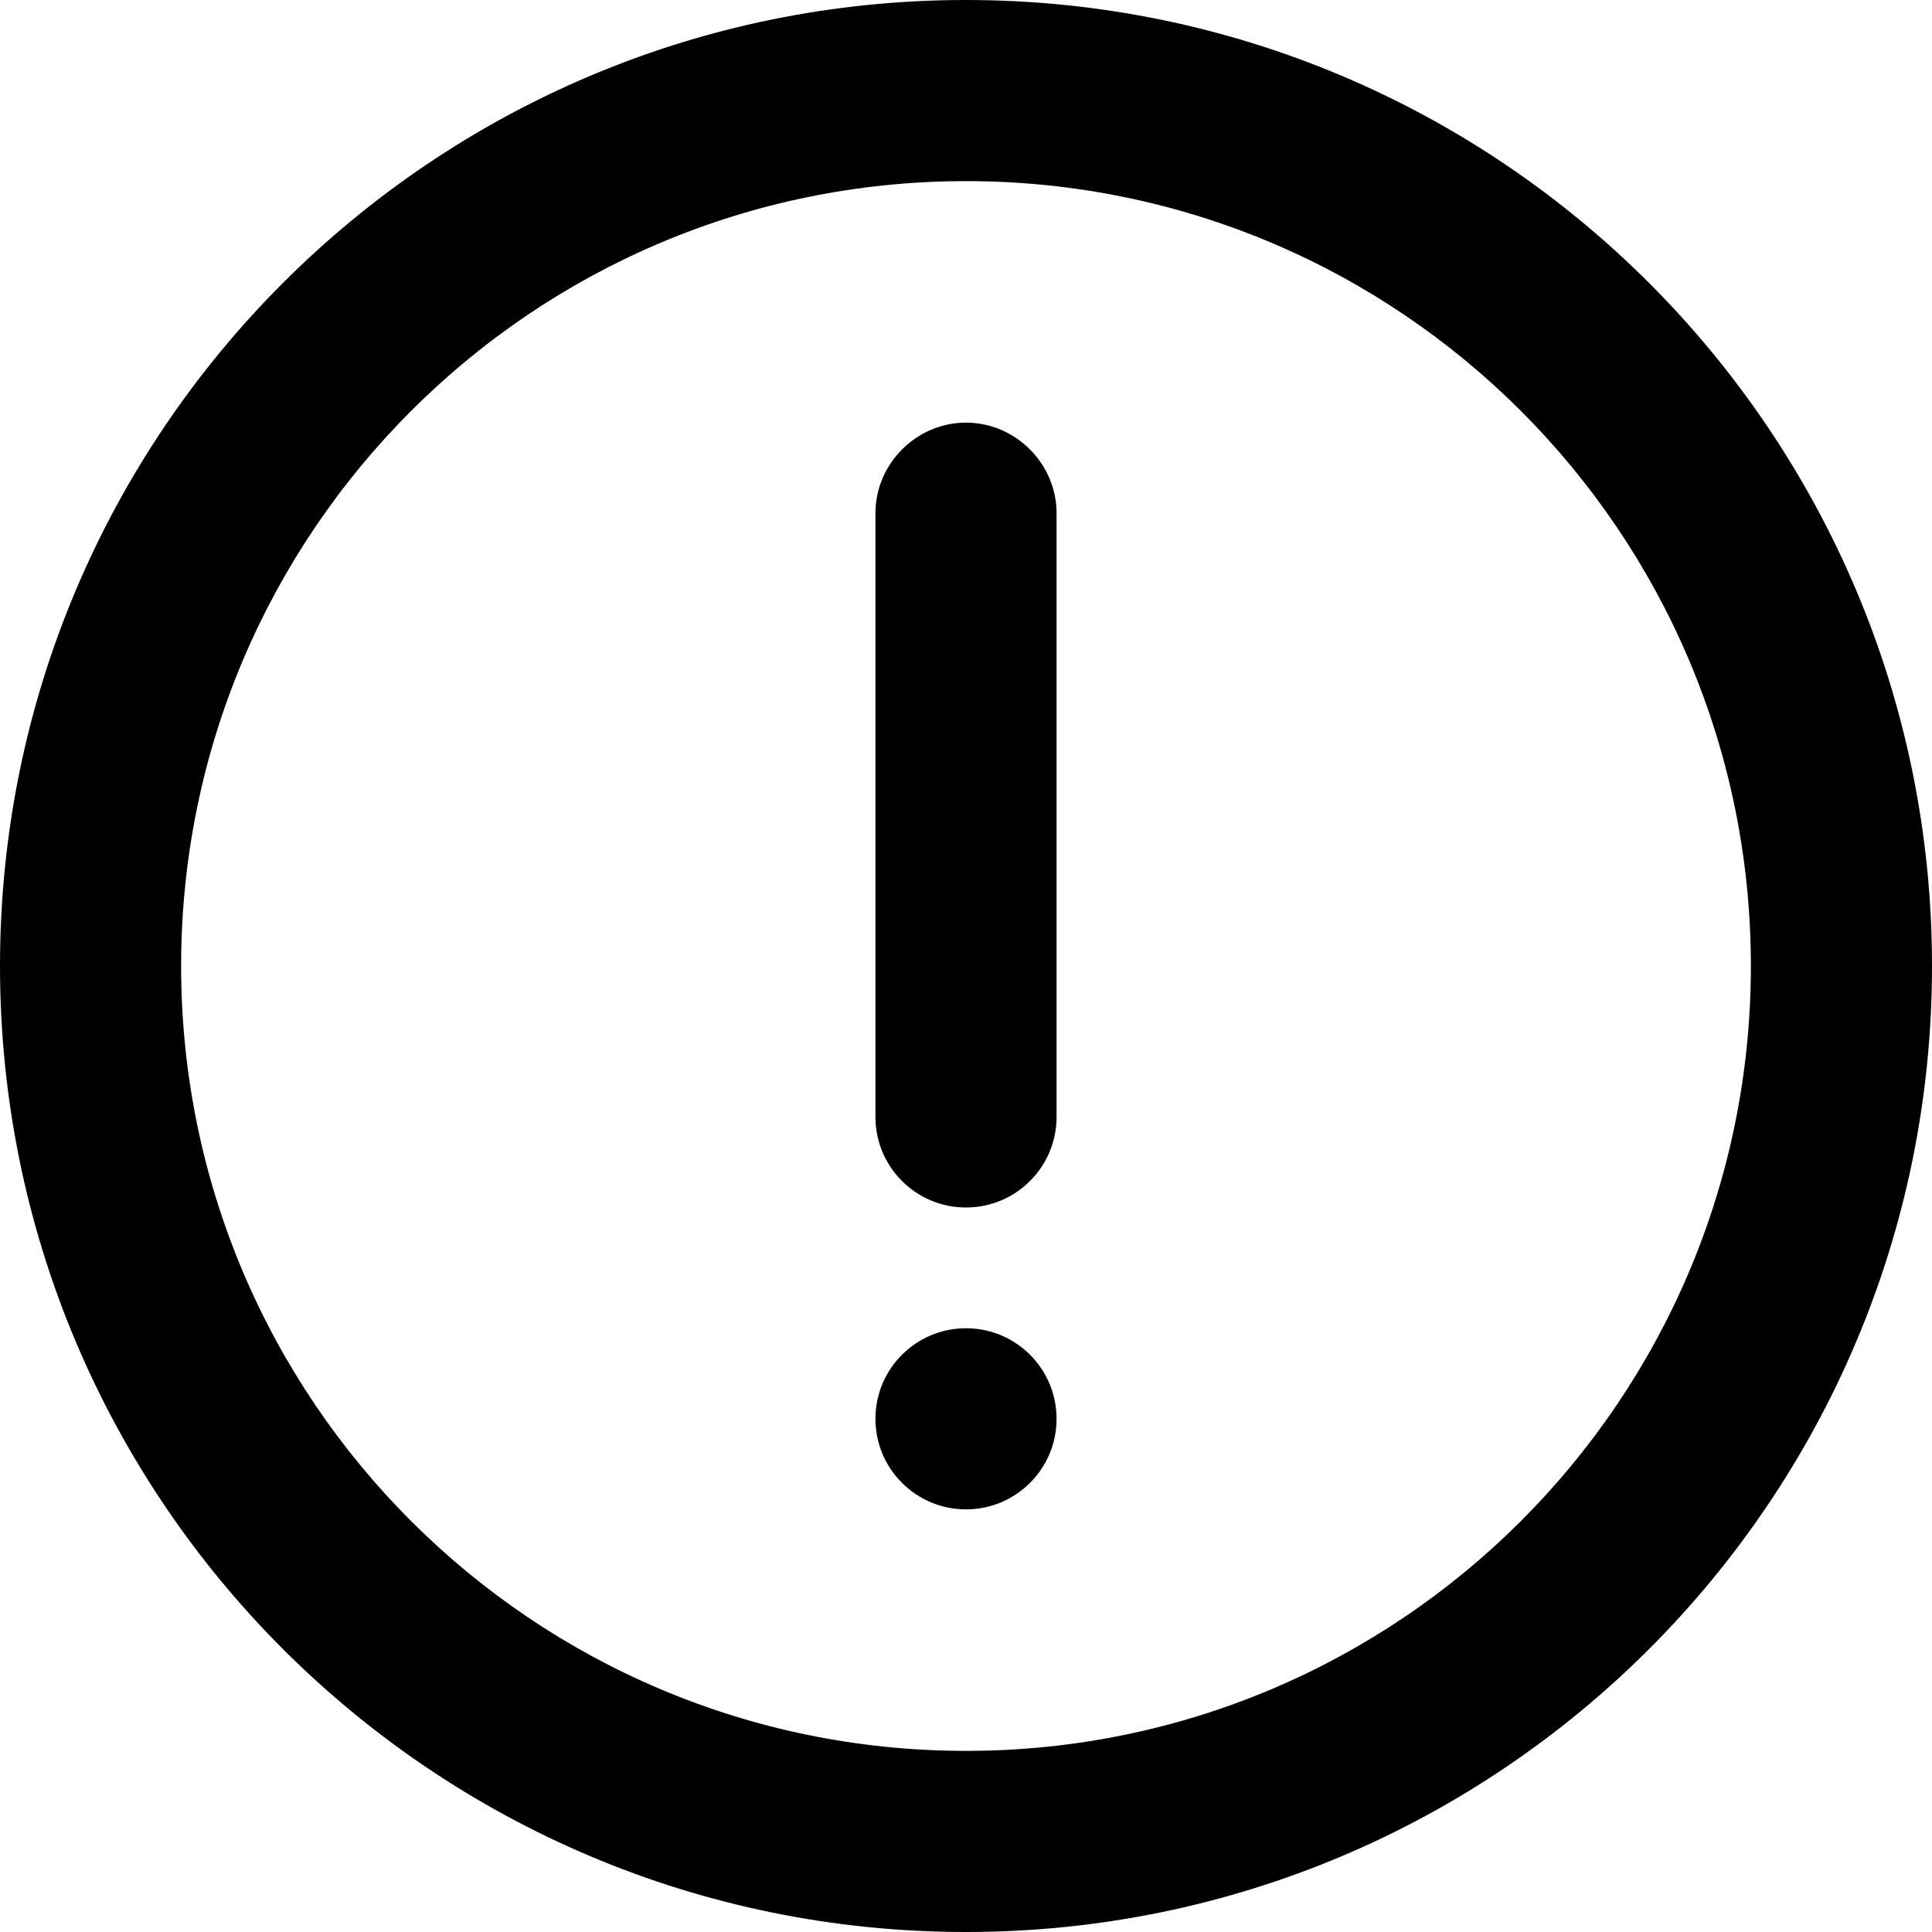
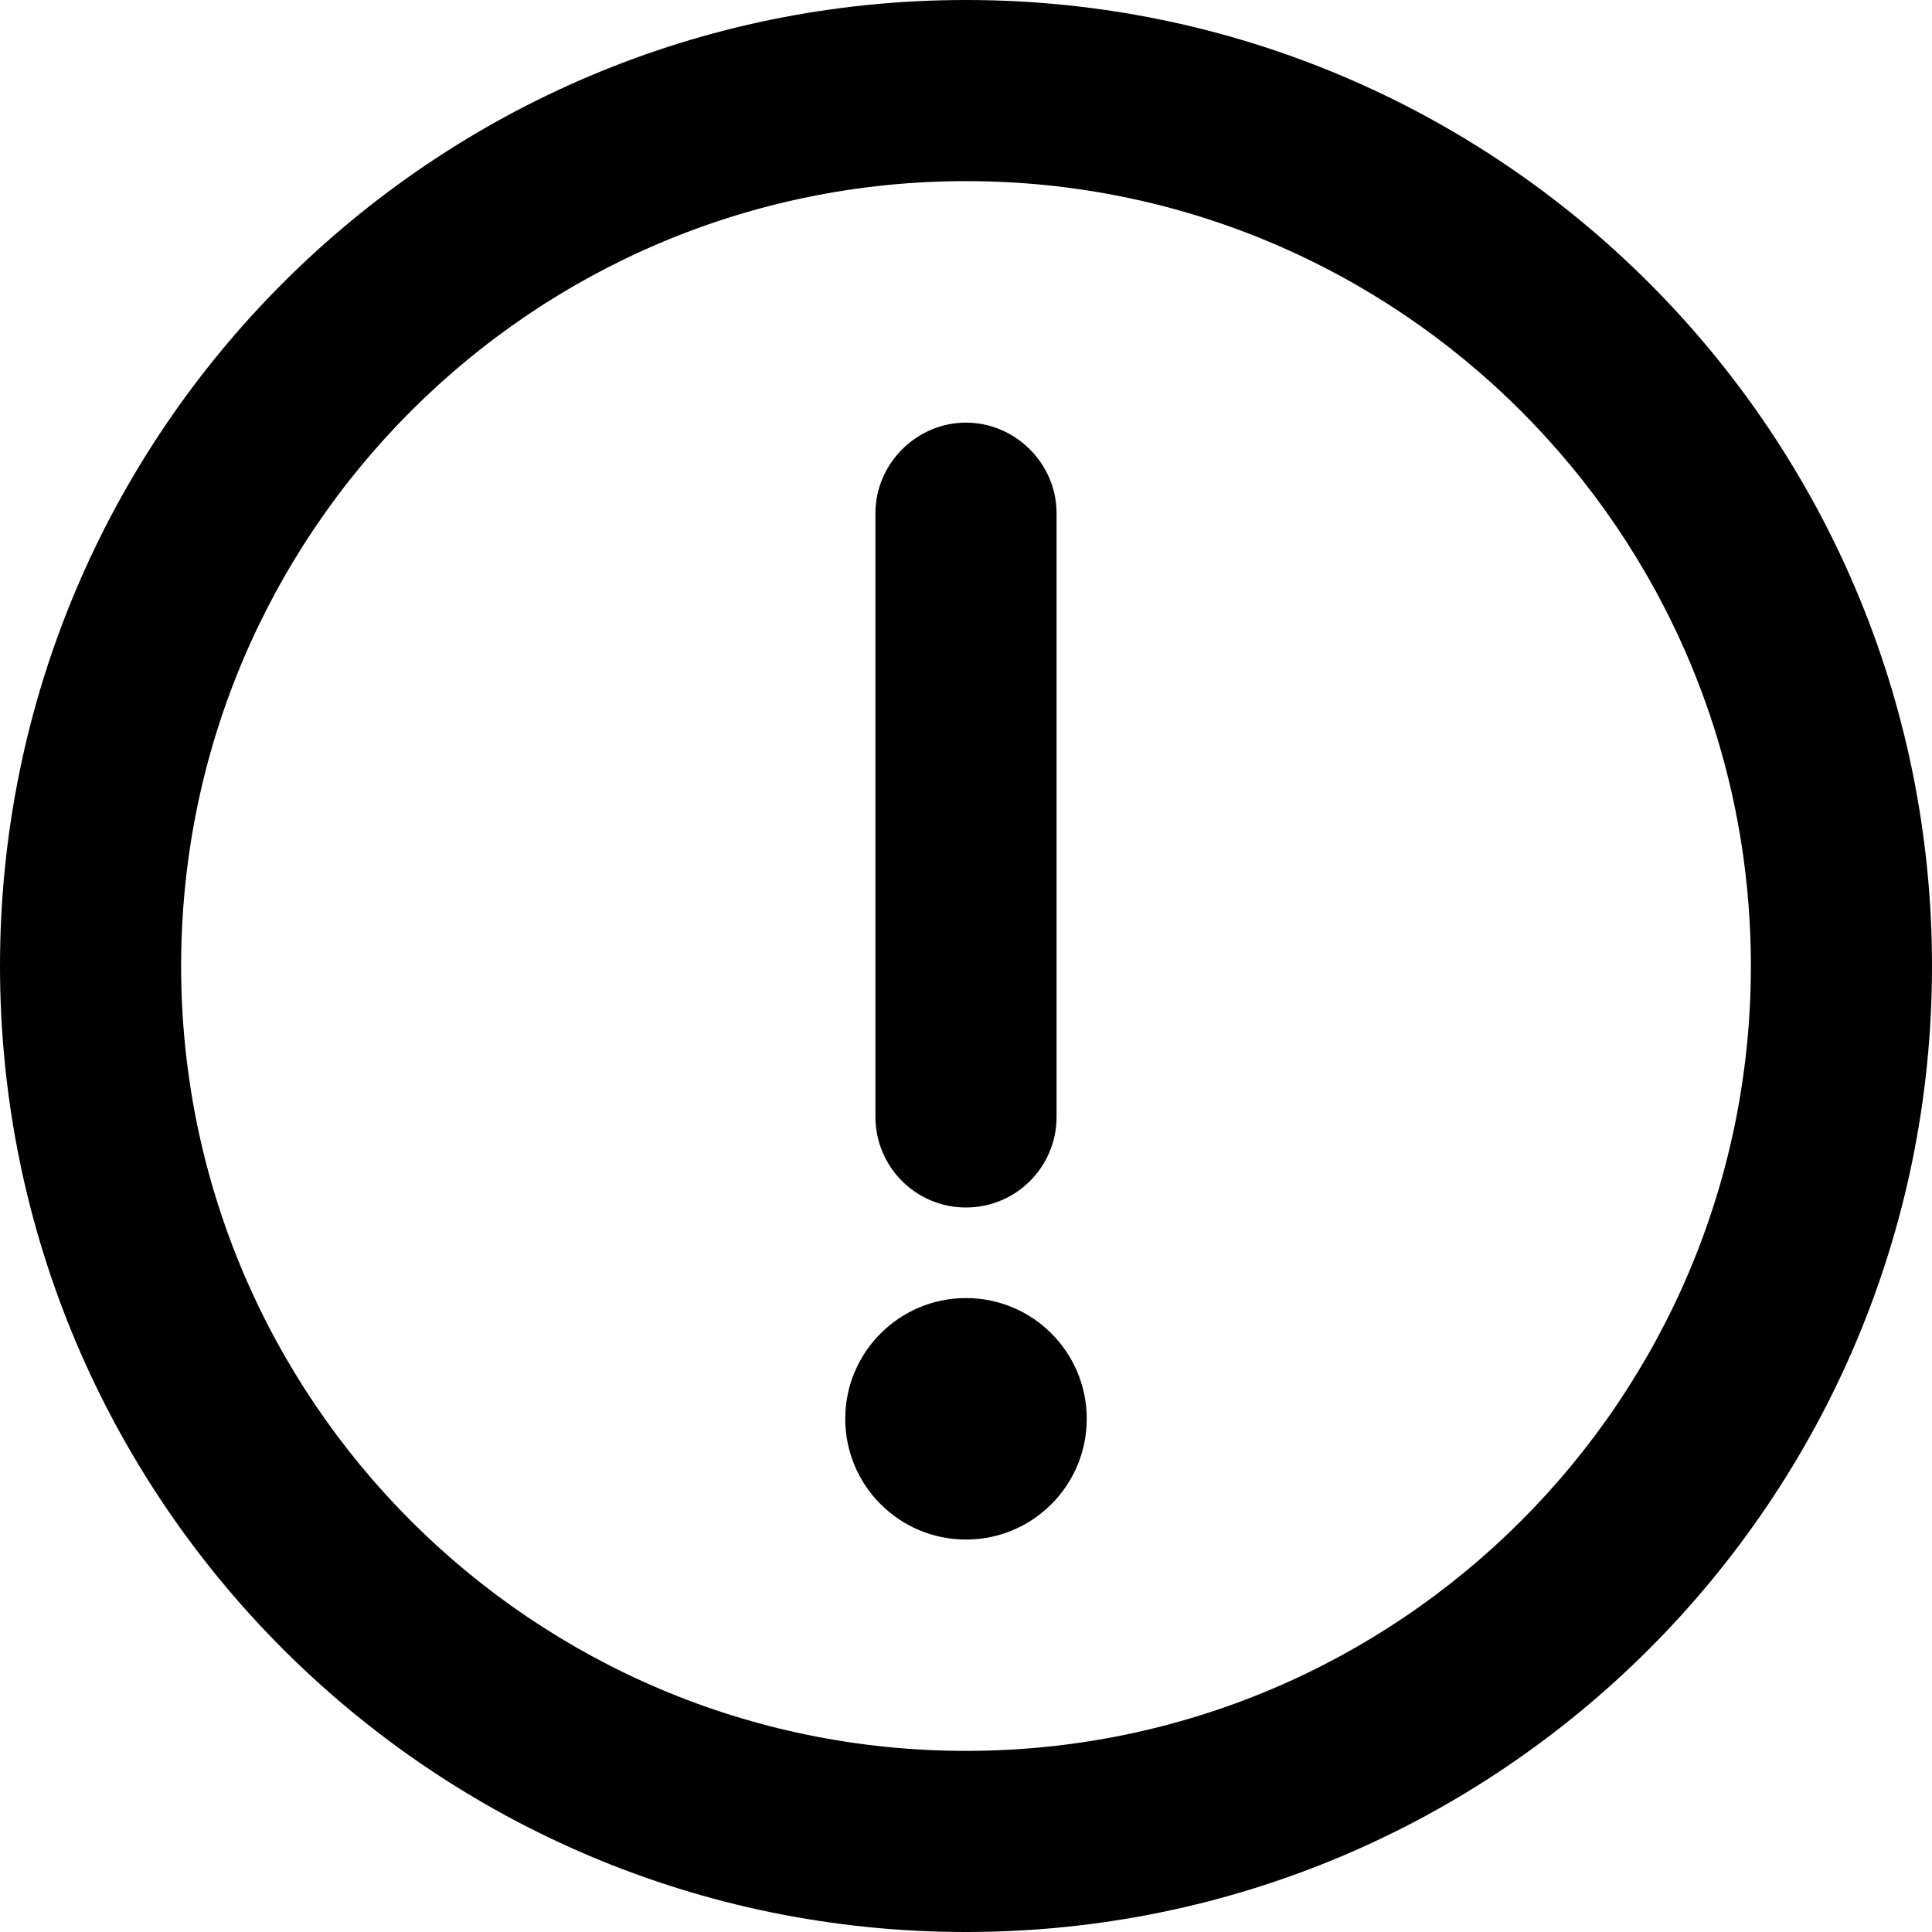
<svg xmlns="http://www.w3.org/2000/svg" viewBox="0 0 16 16" fill="currentColor">
-   <path d="M8 3.5c.41 0 .75.34.75.75v5a.75.75 0 0 1-1.5 0v-5c0-.41.34-.75.75-.75Zm0 9A.75.75 0 1 0 8 11a.75.75 0 0 0 0 1.5Z" />
+   <path d="M8 3.5c.41 0 .75.34.75.75v5a.75.75 0 0 1-1.5 0v-5c0-.41.34-.75.75-.75Zm0 9.25a1 1 0 1 0 0-2 1 1 0 0 0 0 2Z" />
  <path d="M8 16A8 8 0 1 0 8 0a8 8 0 0 0 0 16Zm0-1.5a6.5 6.5 0 1 1 0-13 6.5 6.5 0 0 1 0 13Z" />
</svg>
